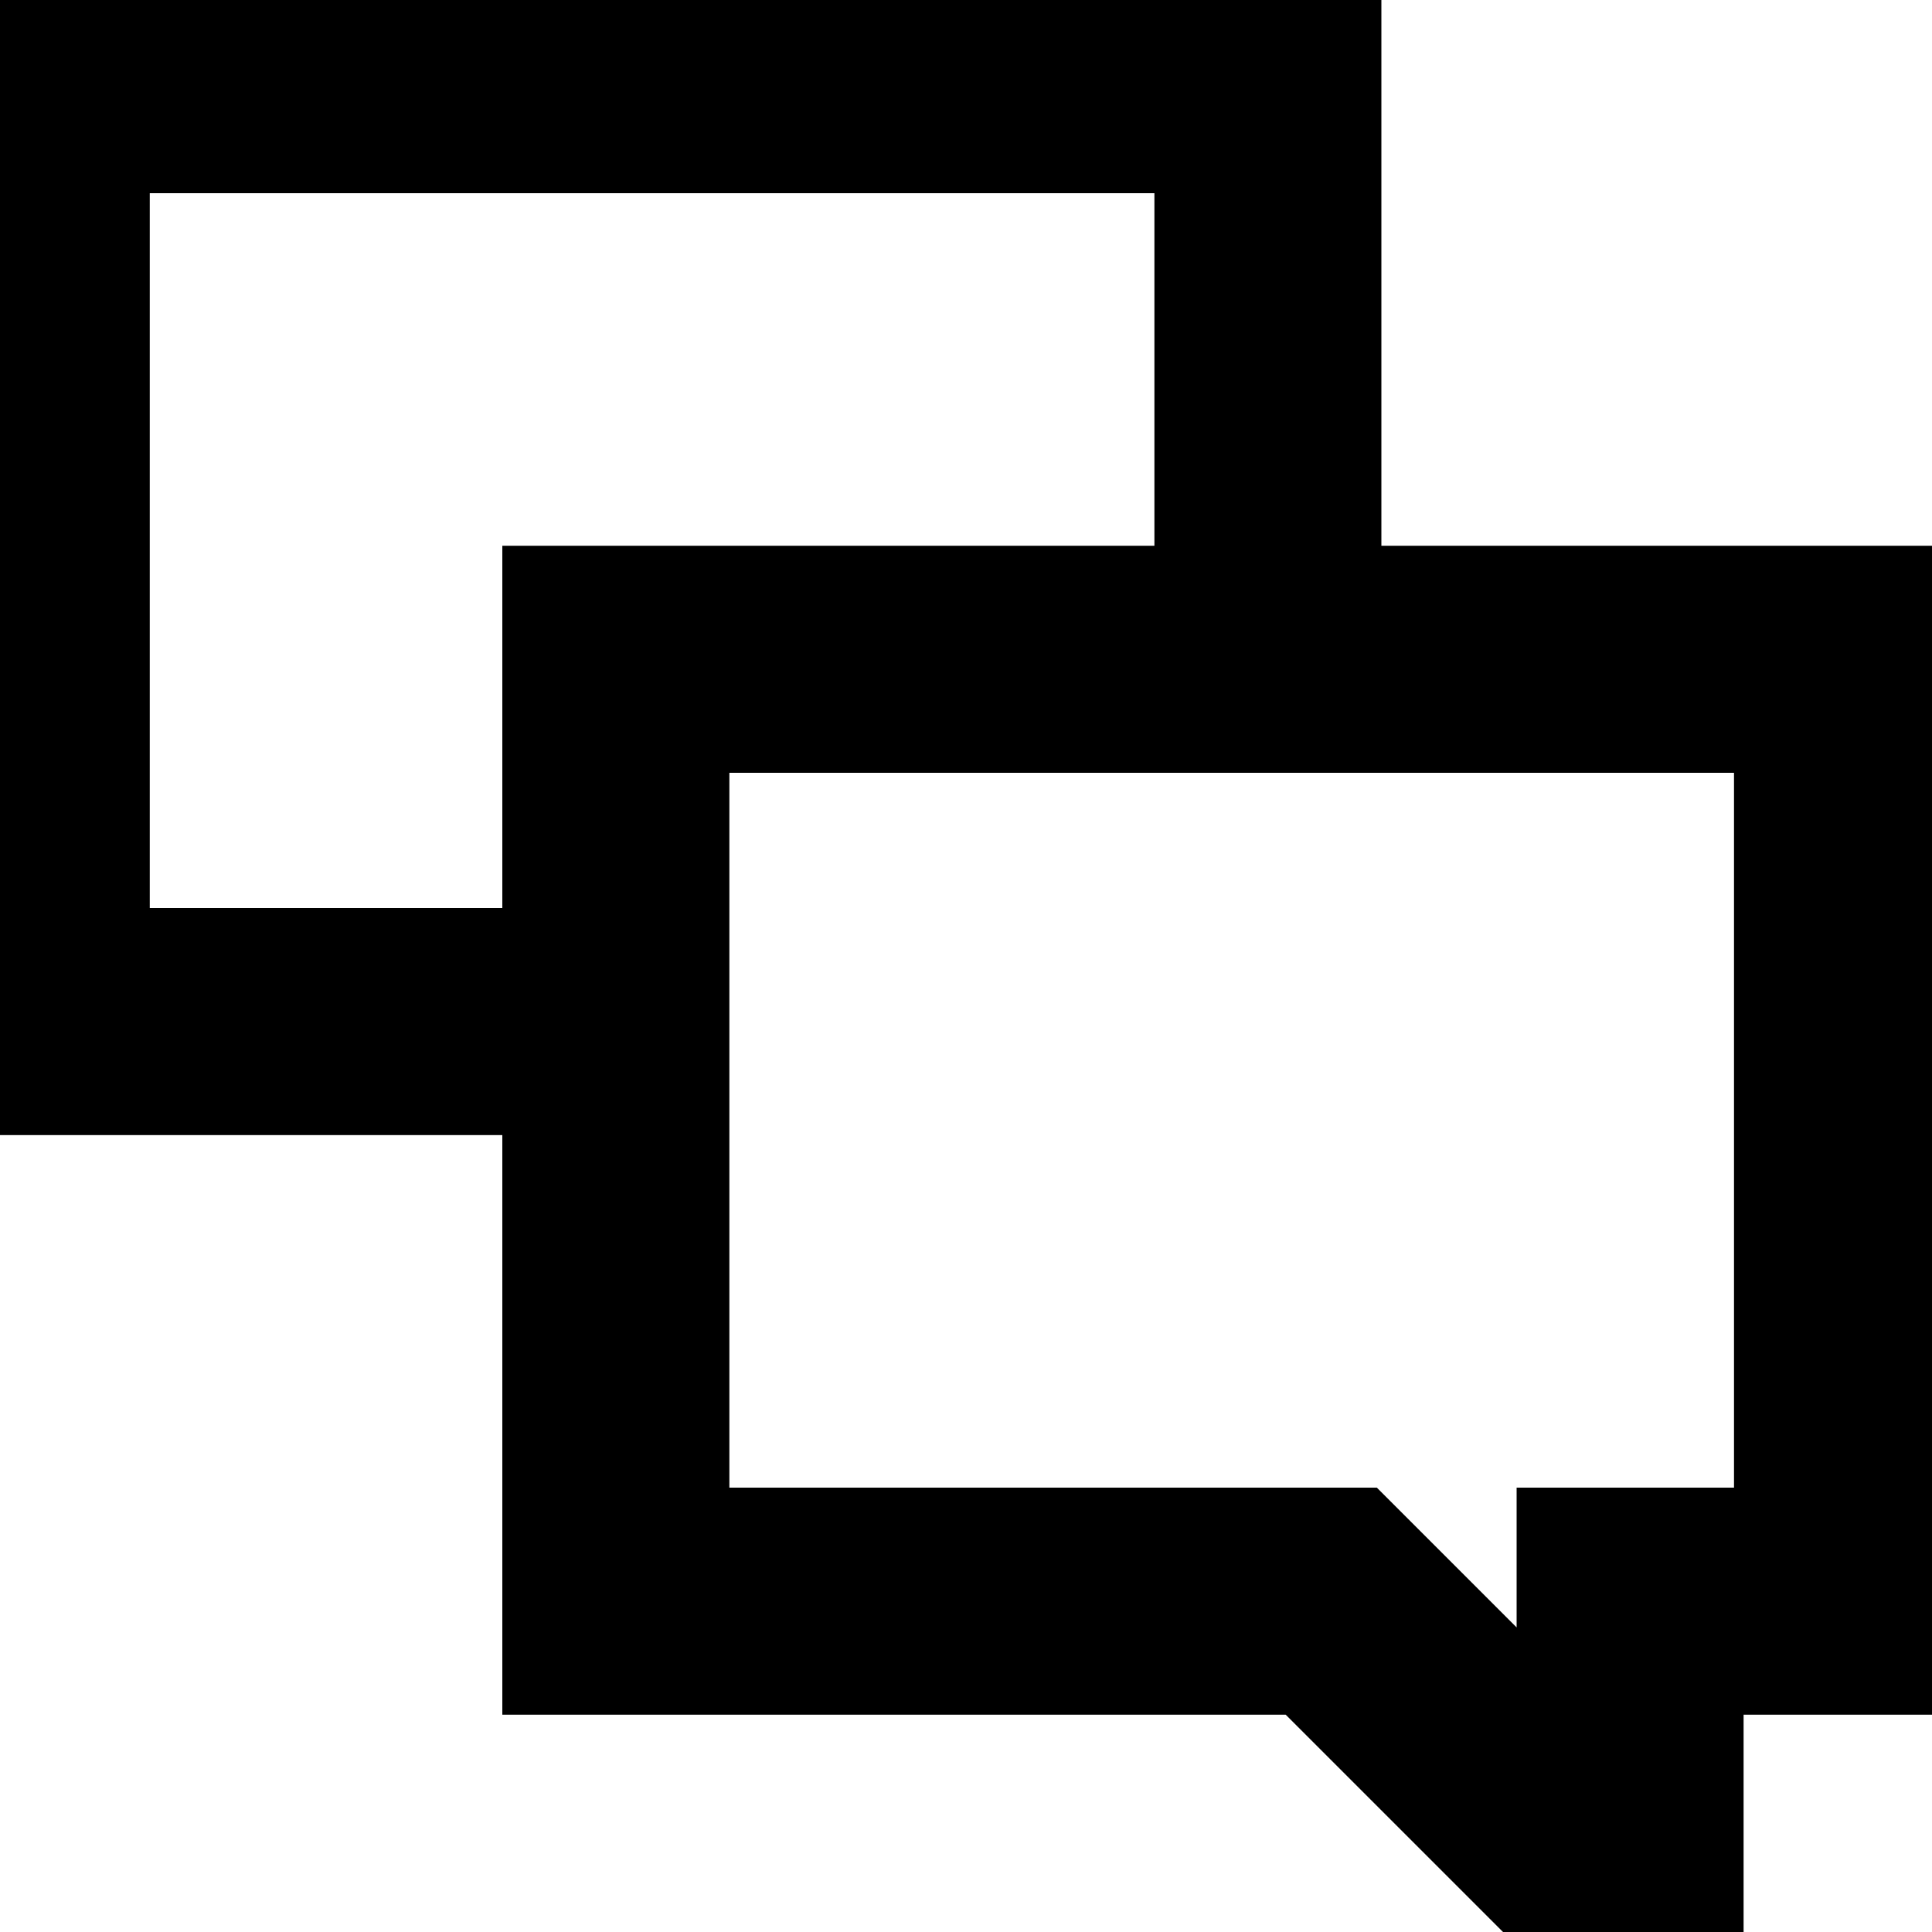
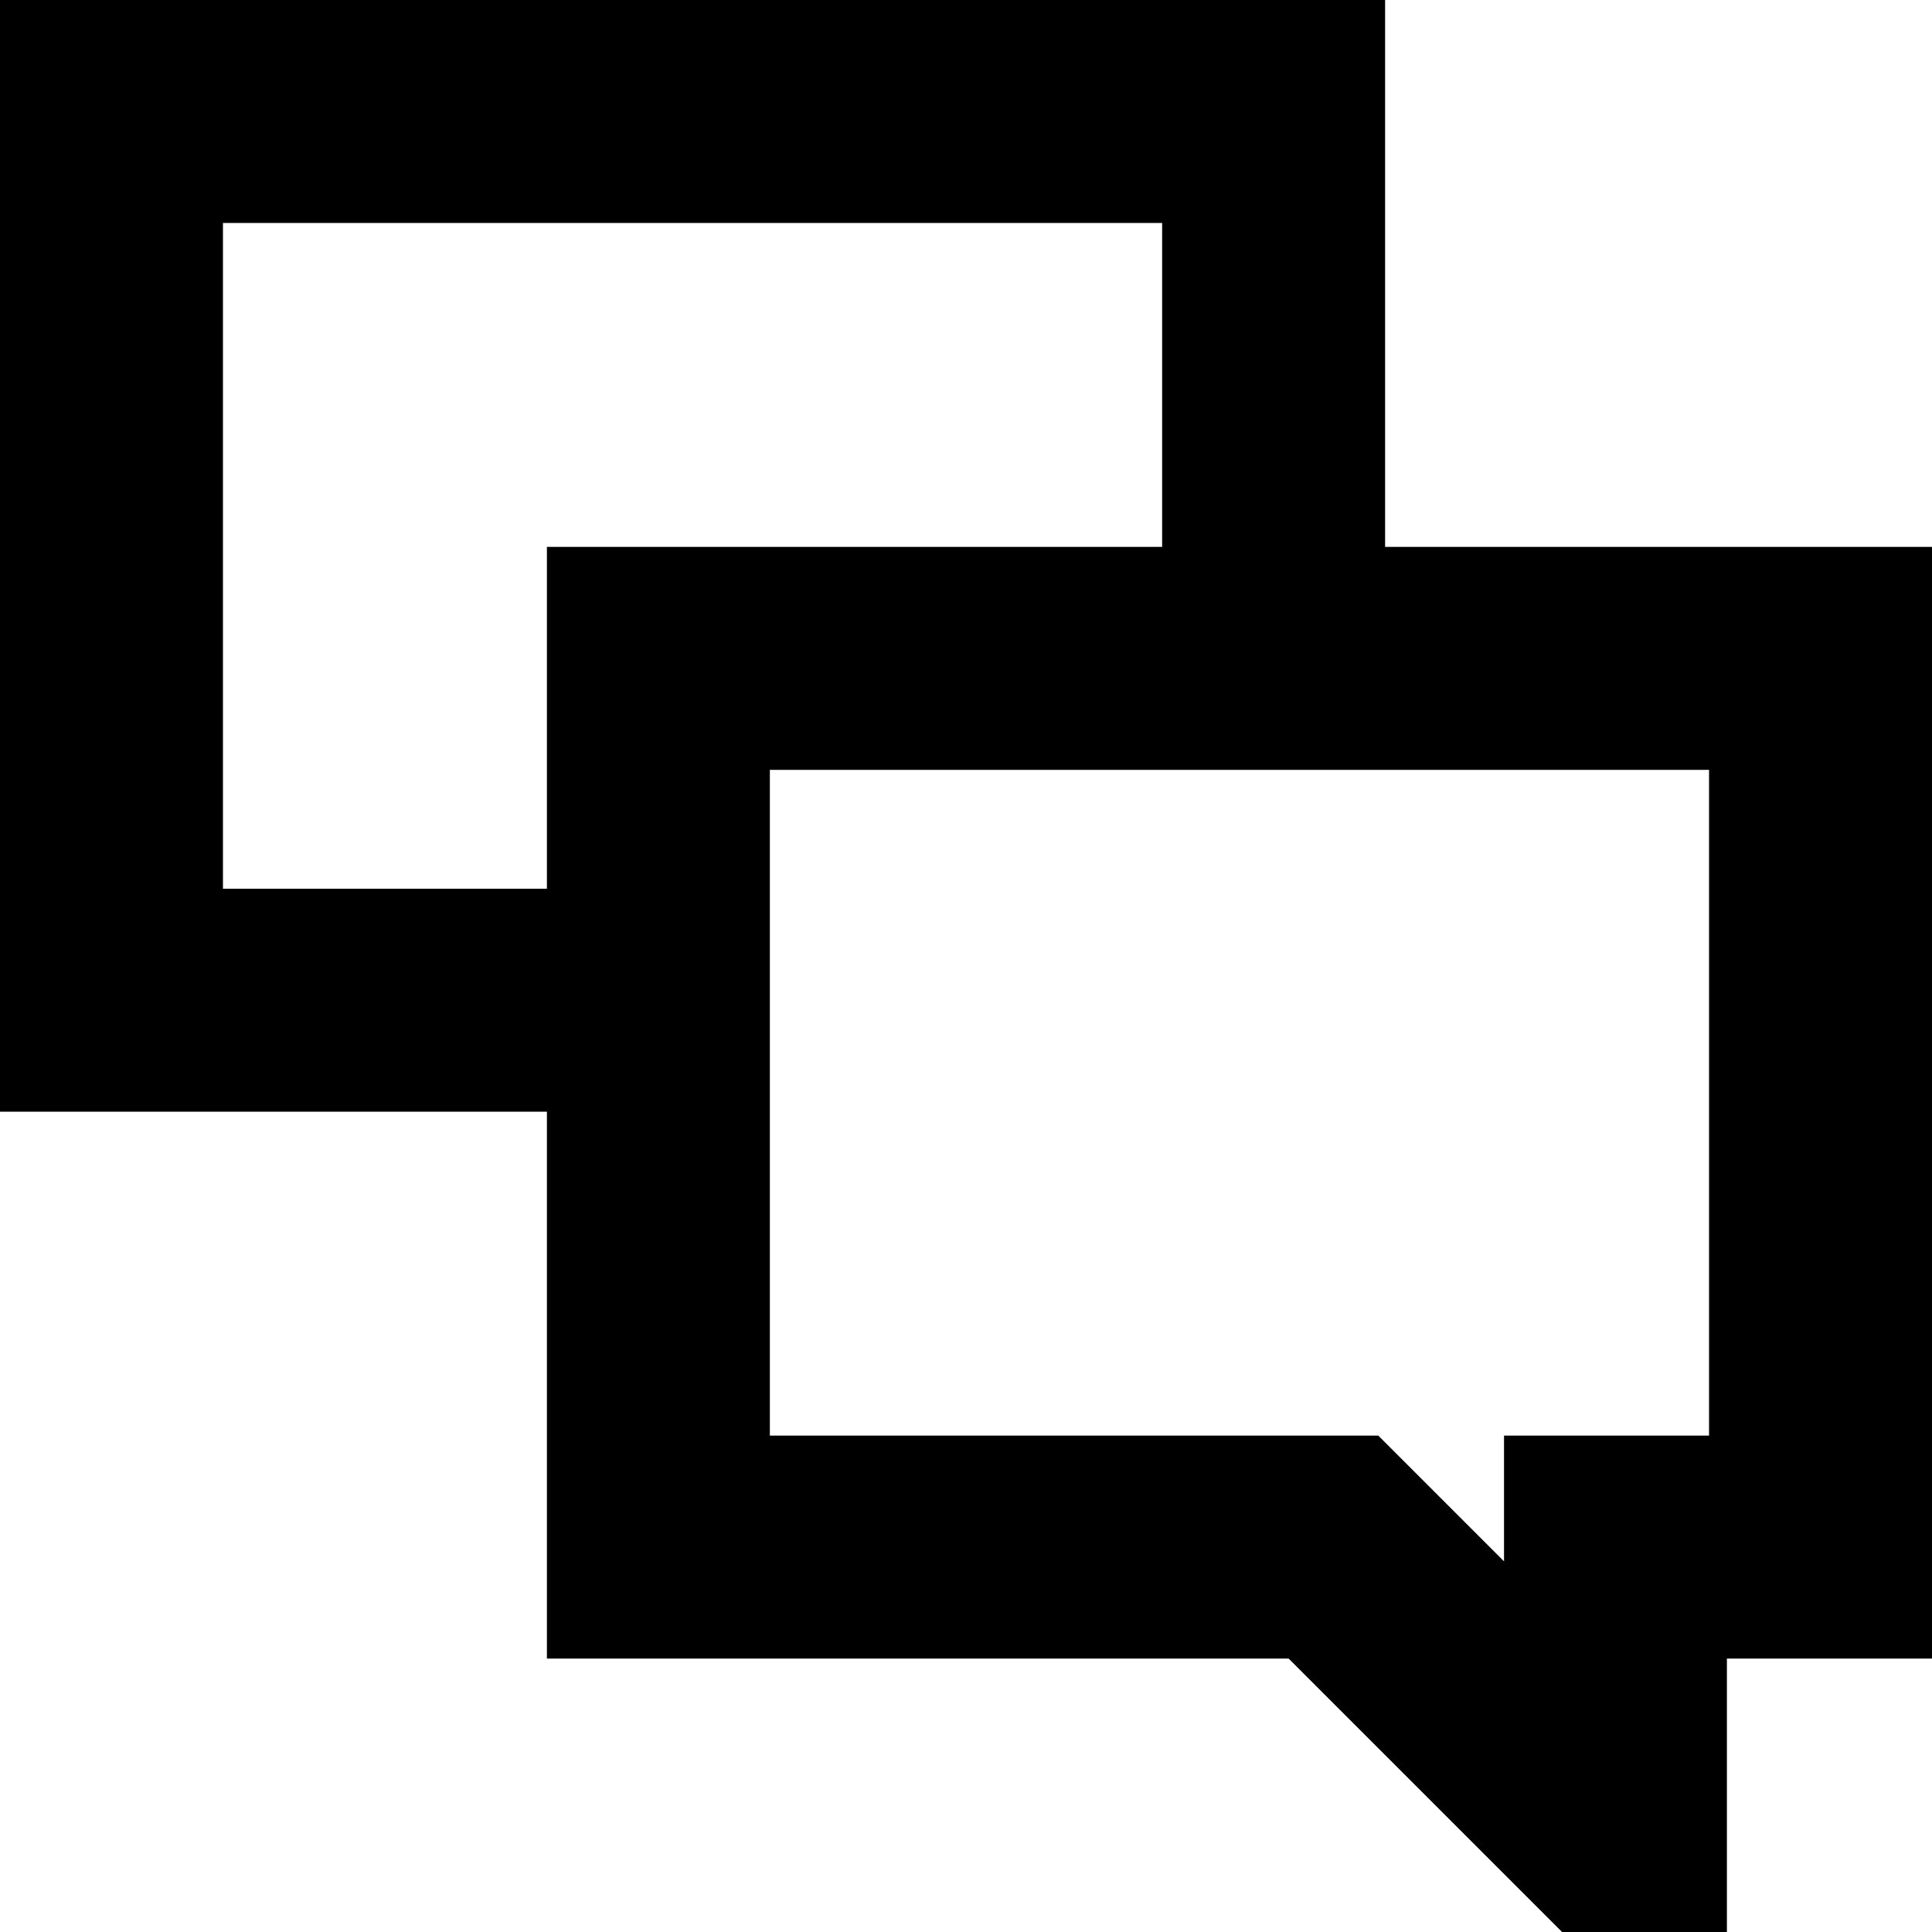
<svg xmlns="http://www.w3.org/2000/svg" width="25px" height="25px" viewBox="0 0 25 25" version="1.1">
  <defs />
  <g id="Symbols" stroke="none" stroke-width="1" fill="none" fill-rule="evenodd">
    <g id="icon-/-discourse" stroke-width="2" stroke="#000000" fill="#000000">
-       <path d="M0.938,1.5 L0.938,12.75 L6.562,12.75 L6.562,13.688 L0,13.688 L0,0.562 L16.875,0.562 L16.875,7.125 L15.938,7.125 L15.938,1.5 L0.938,1.5 Z M7.5,8.062 L24.375,8.062 L24.375,21.188 L21.562,21.188 L21.562,24.938 L20.801,24.938 L17.051,21.188 L7.5,21.188 L7.5,8.062 Z M23.438,20.25 L23.438,9 L8.438,9 L8.438,20.25 L17.402,20.25 L20.625,23.473 L20.625,20.25 L23.438,20.25 Z" />
+       <path d="M1.885,1.885 L1.885,12.5 L7.192,12.5 L7.192,13.385 L1,13.385 L1,1 L16.923,1 L16.923,7.192 L16.038,7.192 L16.038,1.885 L1.885,1.885 Z M8.077,8.077 L24,8.077 L24,20.462 L21.346,20.462 L21.346,24 L20.627,24 L17.089,20.462 L8.077,20.462 L8.077,8.077 Z M23.115,19.577 L23.115,8.962 L8.962,8.962 L8.962,19.577 L17.421,19.577 L20.462,22.618 L20.462,19.577 L23.115,19.577 Z" />
    </g>
  </g>
</svg>
